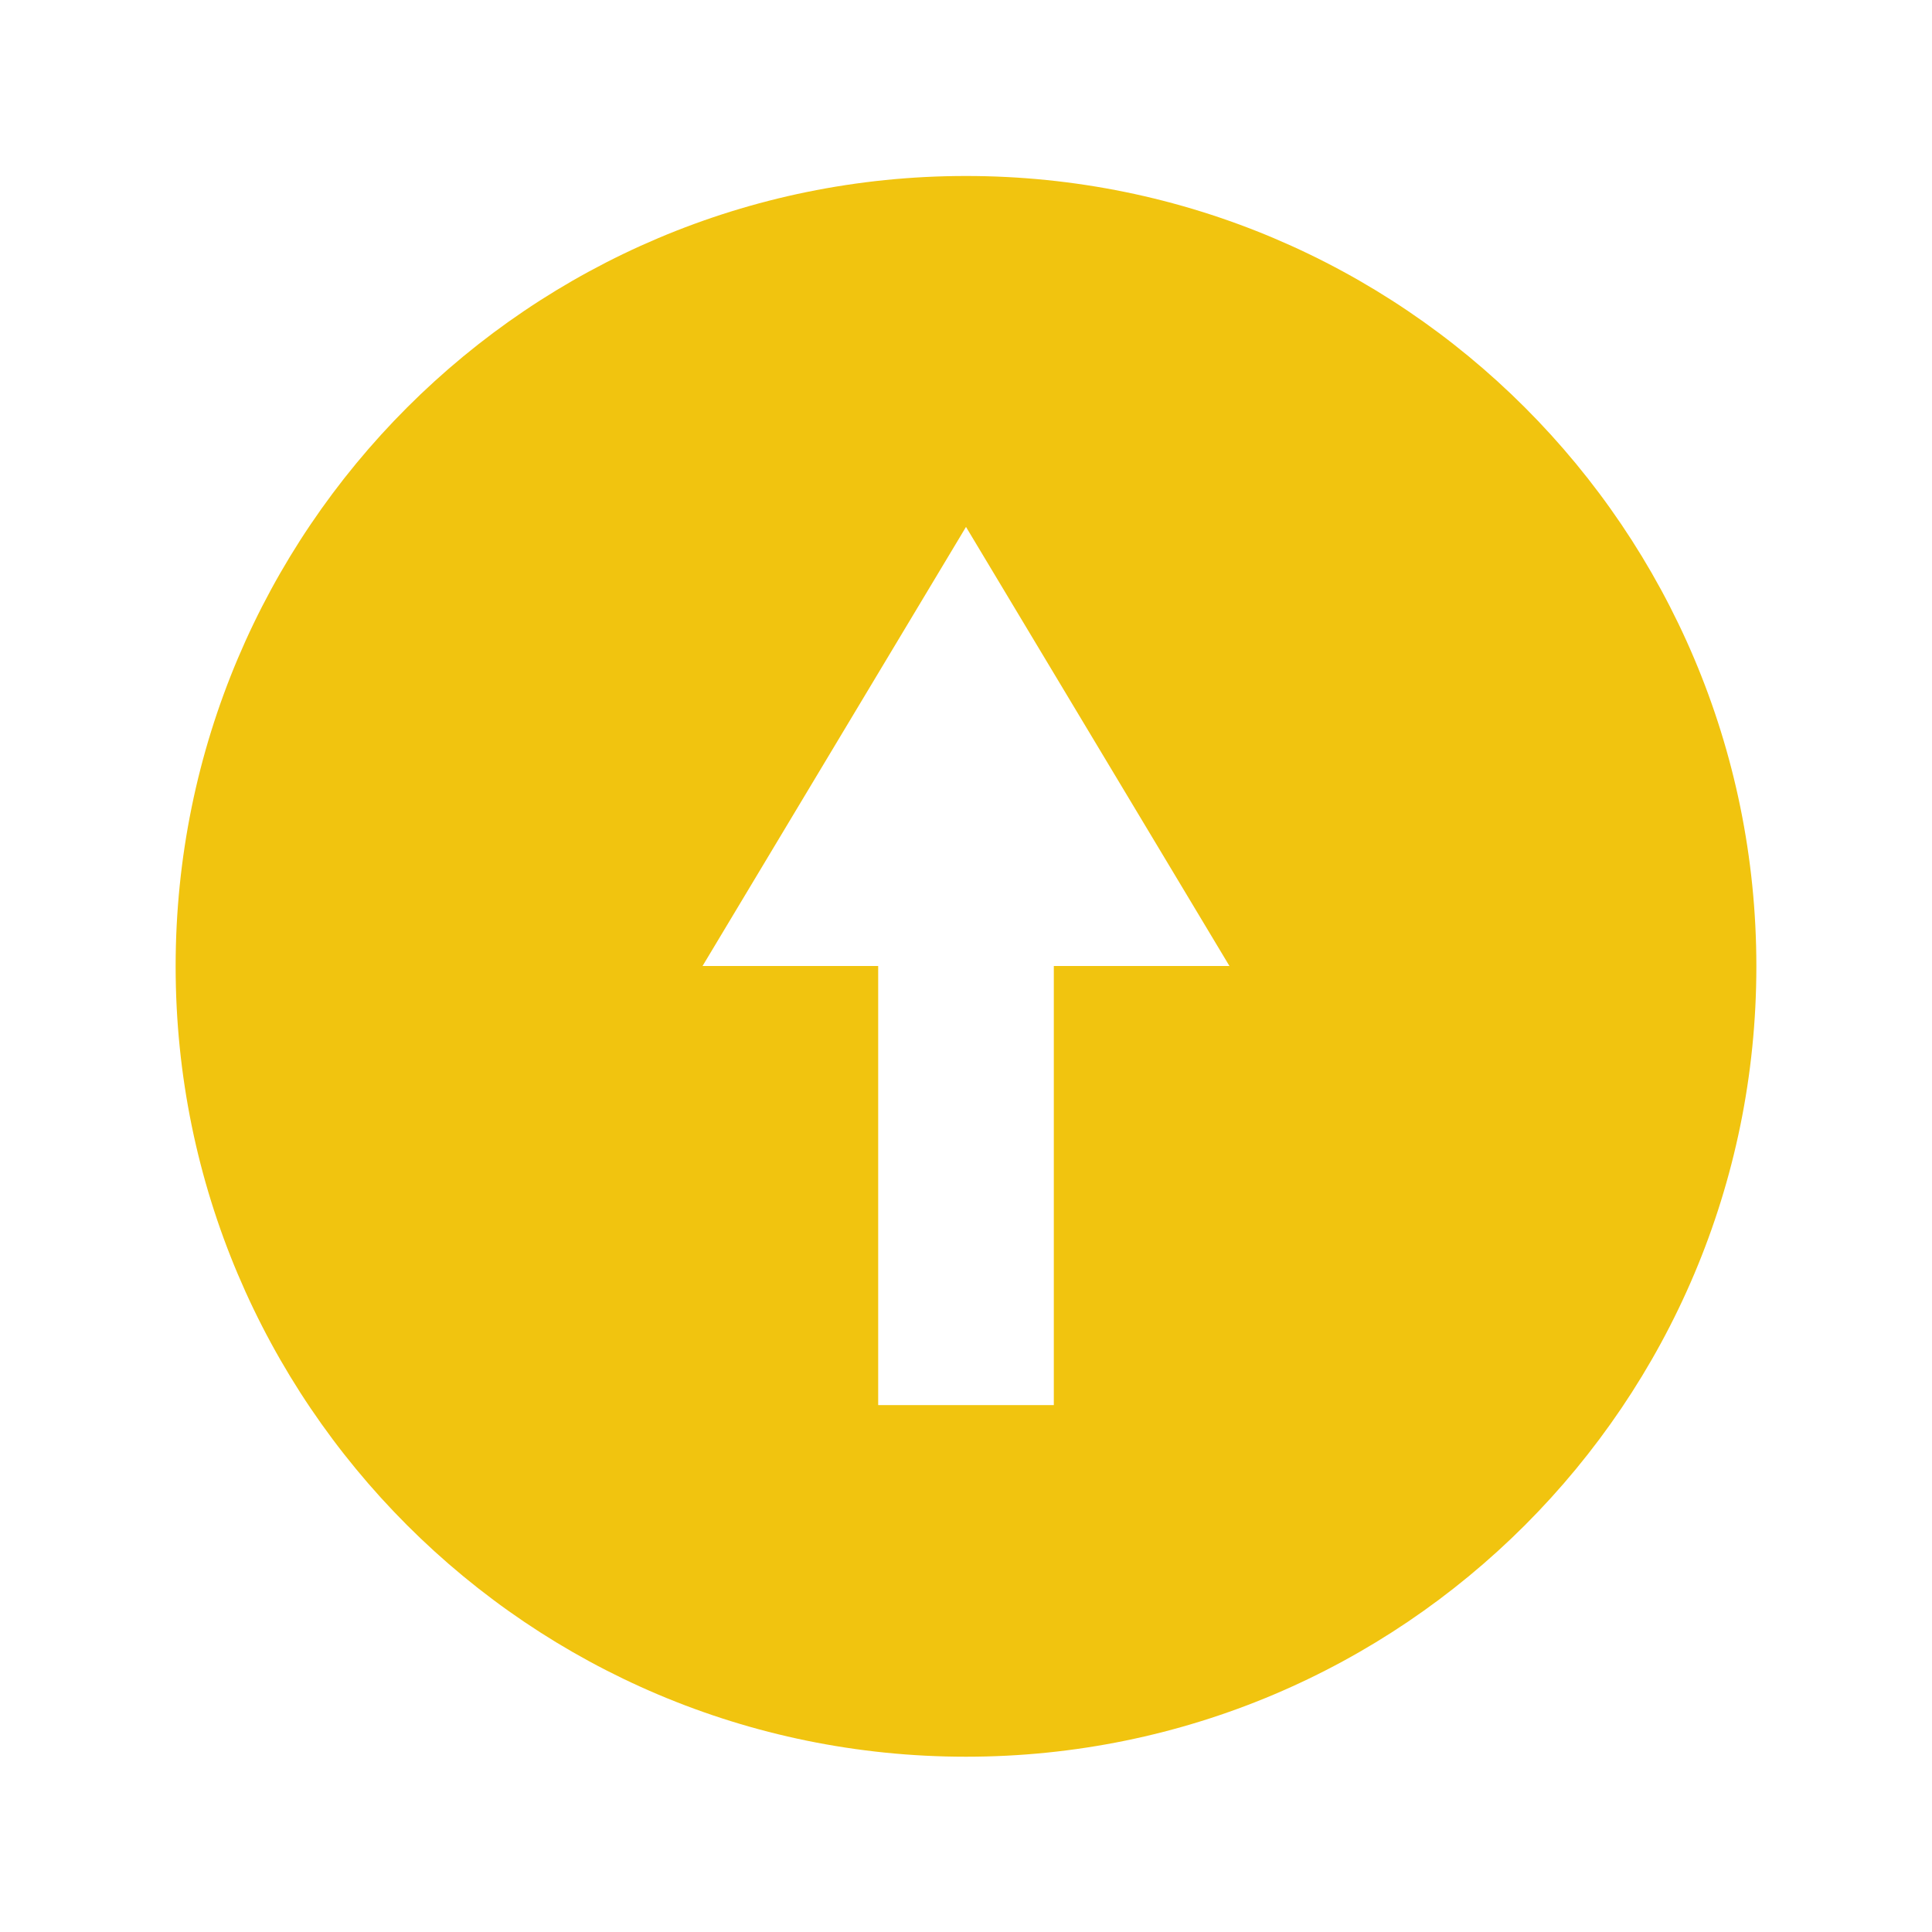
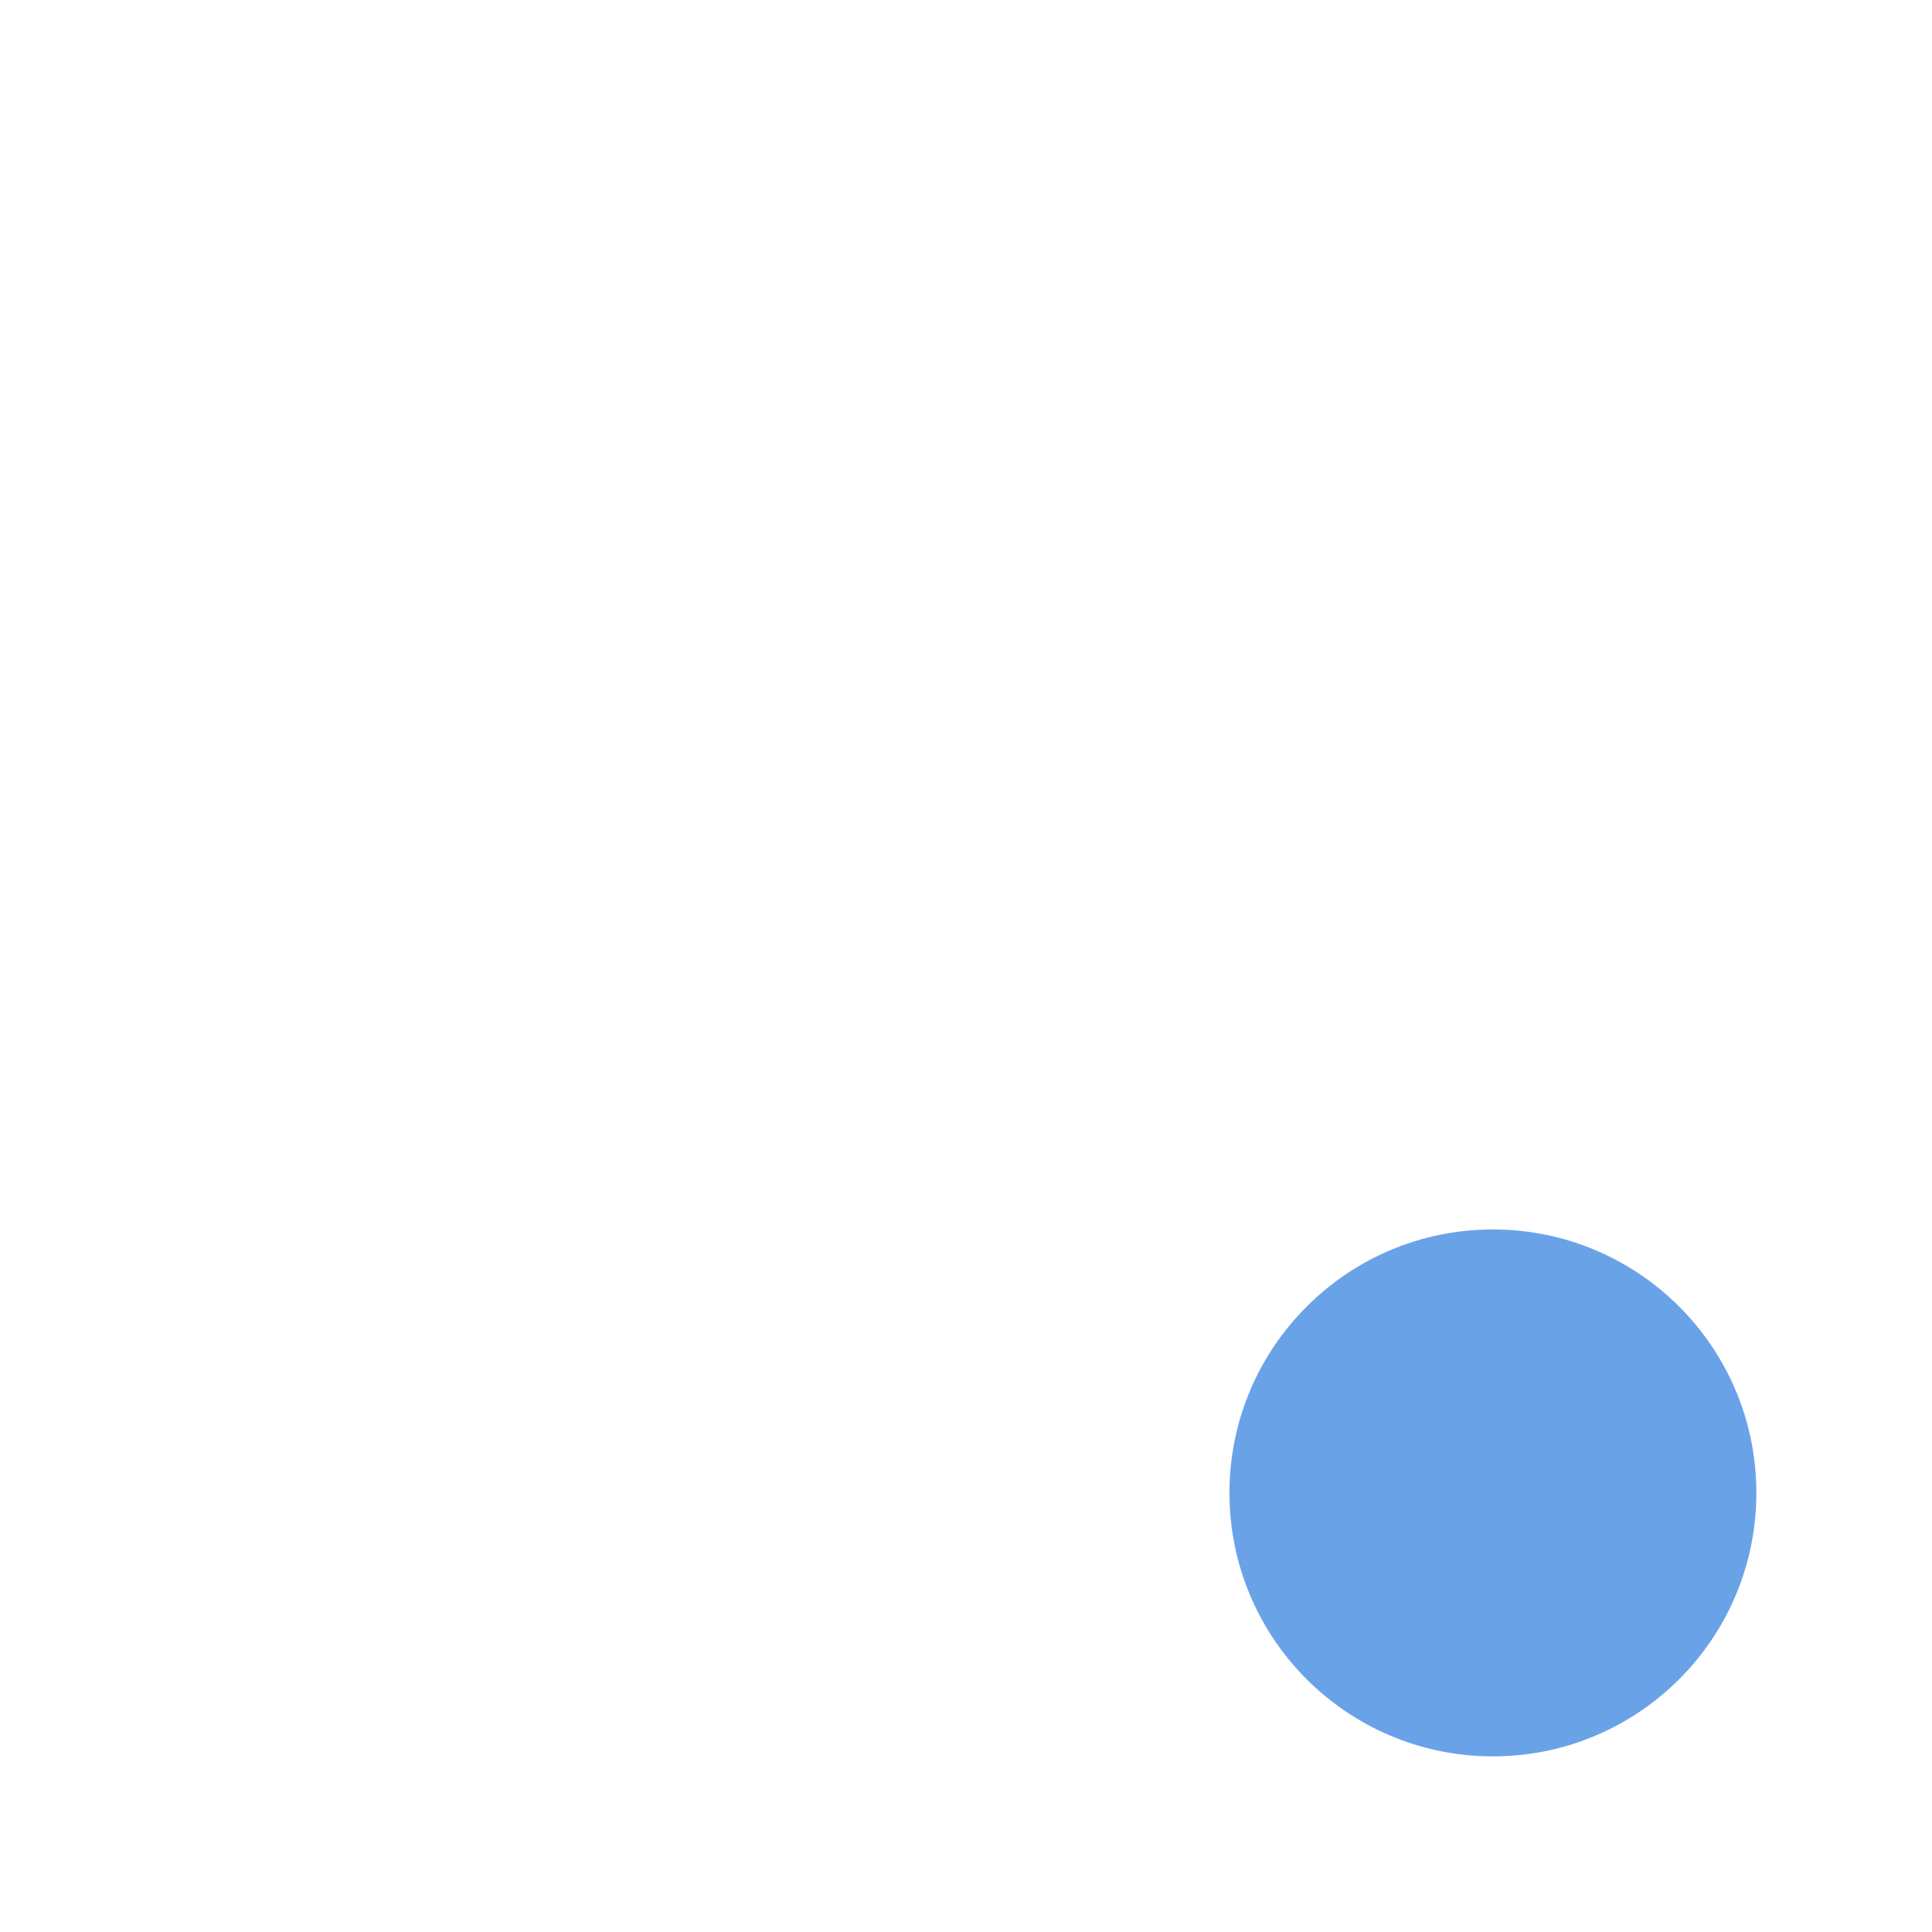
<svg xmlns="http://www.w3.org/2000/svg" width="22" height="22" enable-background="new" version="1.1">
  <defs>
-     <style id="current-color-scheme" type="text/css">
-    .ColorScheme-Text { color:#ffffff; } .ColorScheme-Highlight { color:#4285f4; }
-   </style>
+     <style id="current-color-scheme" type="text/css">.ColorScheme-Text { color:#ffffff; } .ColorScheme-Highlight { color:#4285f4; }</style>
  </defs>
-   <g transform="translate(-405,381)" fill="#f1c40f">
-     <path transform="translate(405,-381)" d="m11 2.004c-4.971 0-9 4.029-9 9 0 4.971 4.029 9 9 9 4.971 0 9-4.029 9-9 0-4.971-4.029-9-9-9zm0 3.996 3 5h-2v5h-2v-5h-2z" fill="#f1c40f" />
-   </g>
+   <circle cx="17" cy="17" r="3" fill="#6aa2e7" />
+   <path class="ColorScheme-Text" d="m11 2a9 9 0 0 0-9 9 9 9 0 0 0 9 9 9 9 0 0 0 2.891-0.496 4 4 0 0 1-0.539-0.865 8 8 0 0 1-2.352 0.361 8 8 0 0 1-8-8 8 8 0 0 1 8-8 8 8 0 0 1 8 8 8 8 0 0 1-0.361 2.352 4 4 0 0 1 0.867 0.531 9 9 0 0 0 0.494-2.883 9 9 0 0 0-9-9zm0 4.998c-0.015 5e-7 -0.034 5.463e-4 -0.049 0.002-0.079 0.008-0.158 0.036-0.227 0.082-0.013 0.009-0.028 0.019-0.041 0.029-0.013 0.01-0.025 0.023-0.037 0.035l-2.828 2.828c-0.196 0.196-0.196 0.511 0 0.707 0.196 0.196 0.511 0.196 0.707 0l1.975-1.975v5.795c0 0.277 0.223 0.5 0.5 0.5s0.5-0.223 0.5-0.5v-5.795l1.975 1.975c0.196 0.196 0.511 0.196 0.707 0 0.196-0.196 0.196-0.511 0-0.707l-2.828-2.828c-0.012-0.012-0.024-0.025-0.037-0.035h-2e-3c-0.078-0.064-0.171-0.102-0.266-0.111h-2e-3c-0.016-0.002-0.031-0.002-0.047-0.002z" fill="currentColor" />
</svg>
